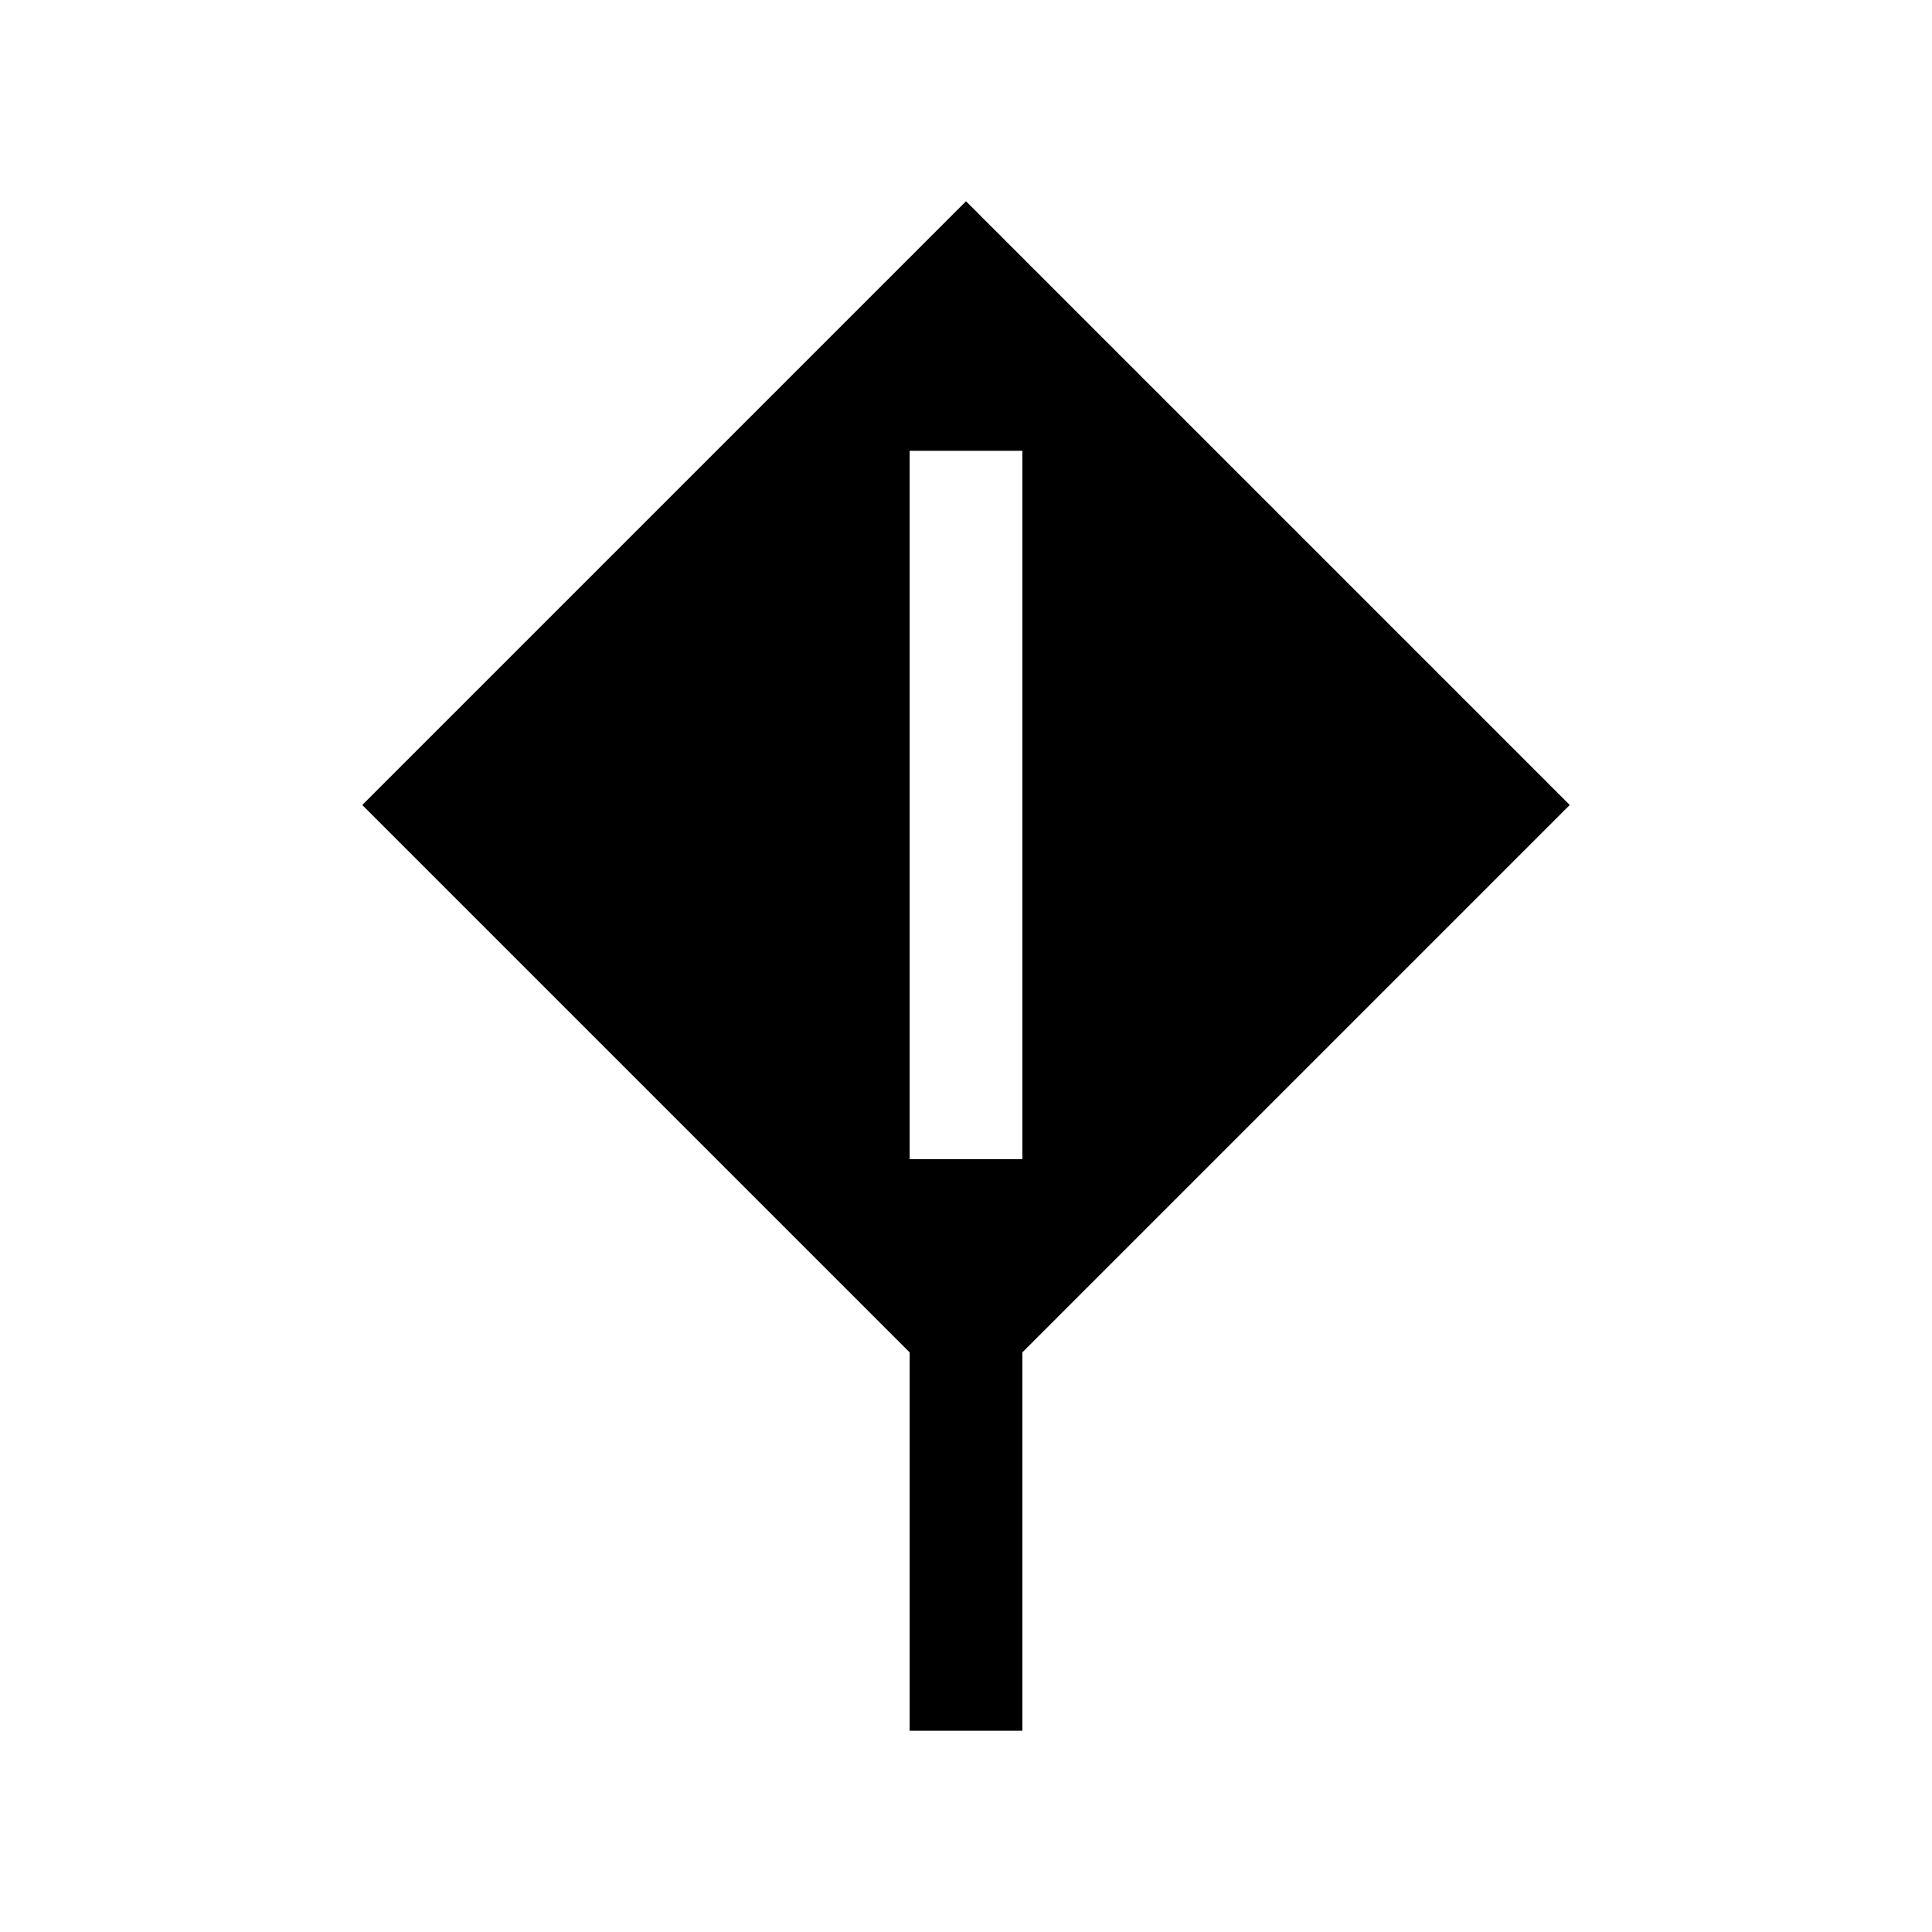
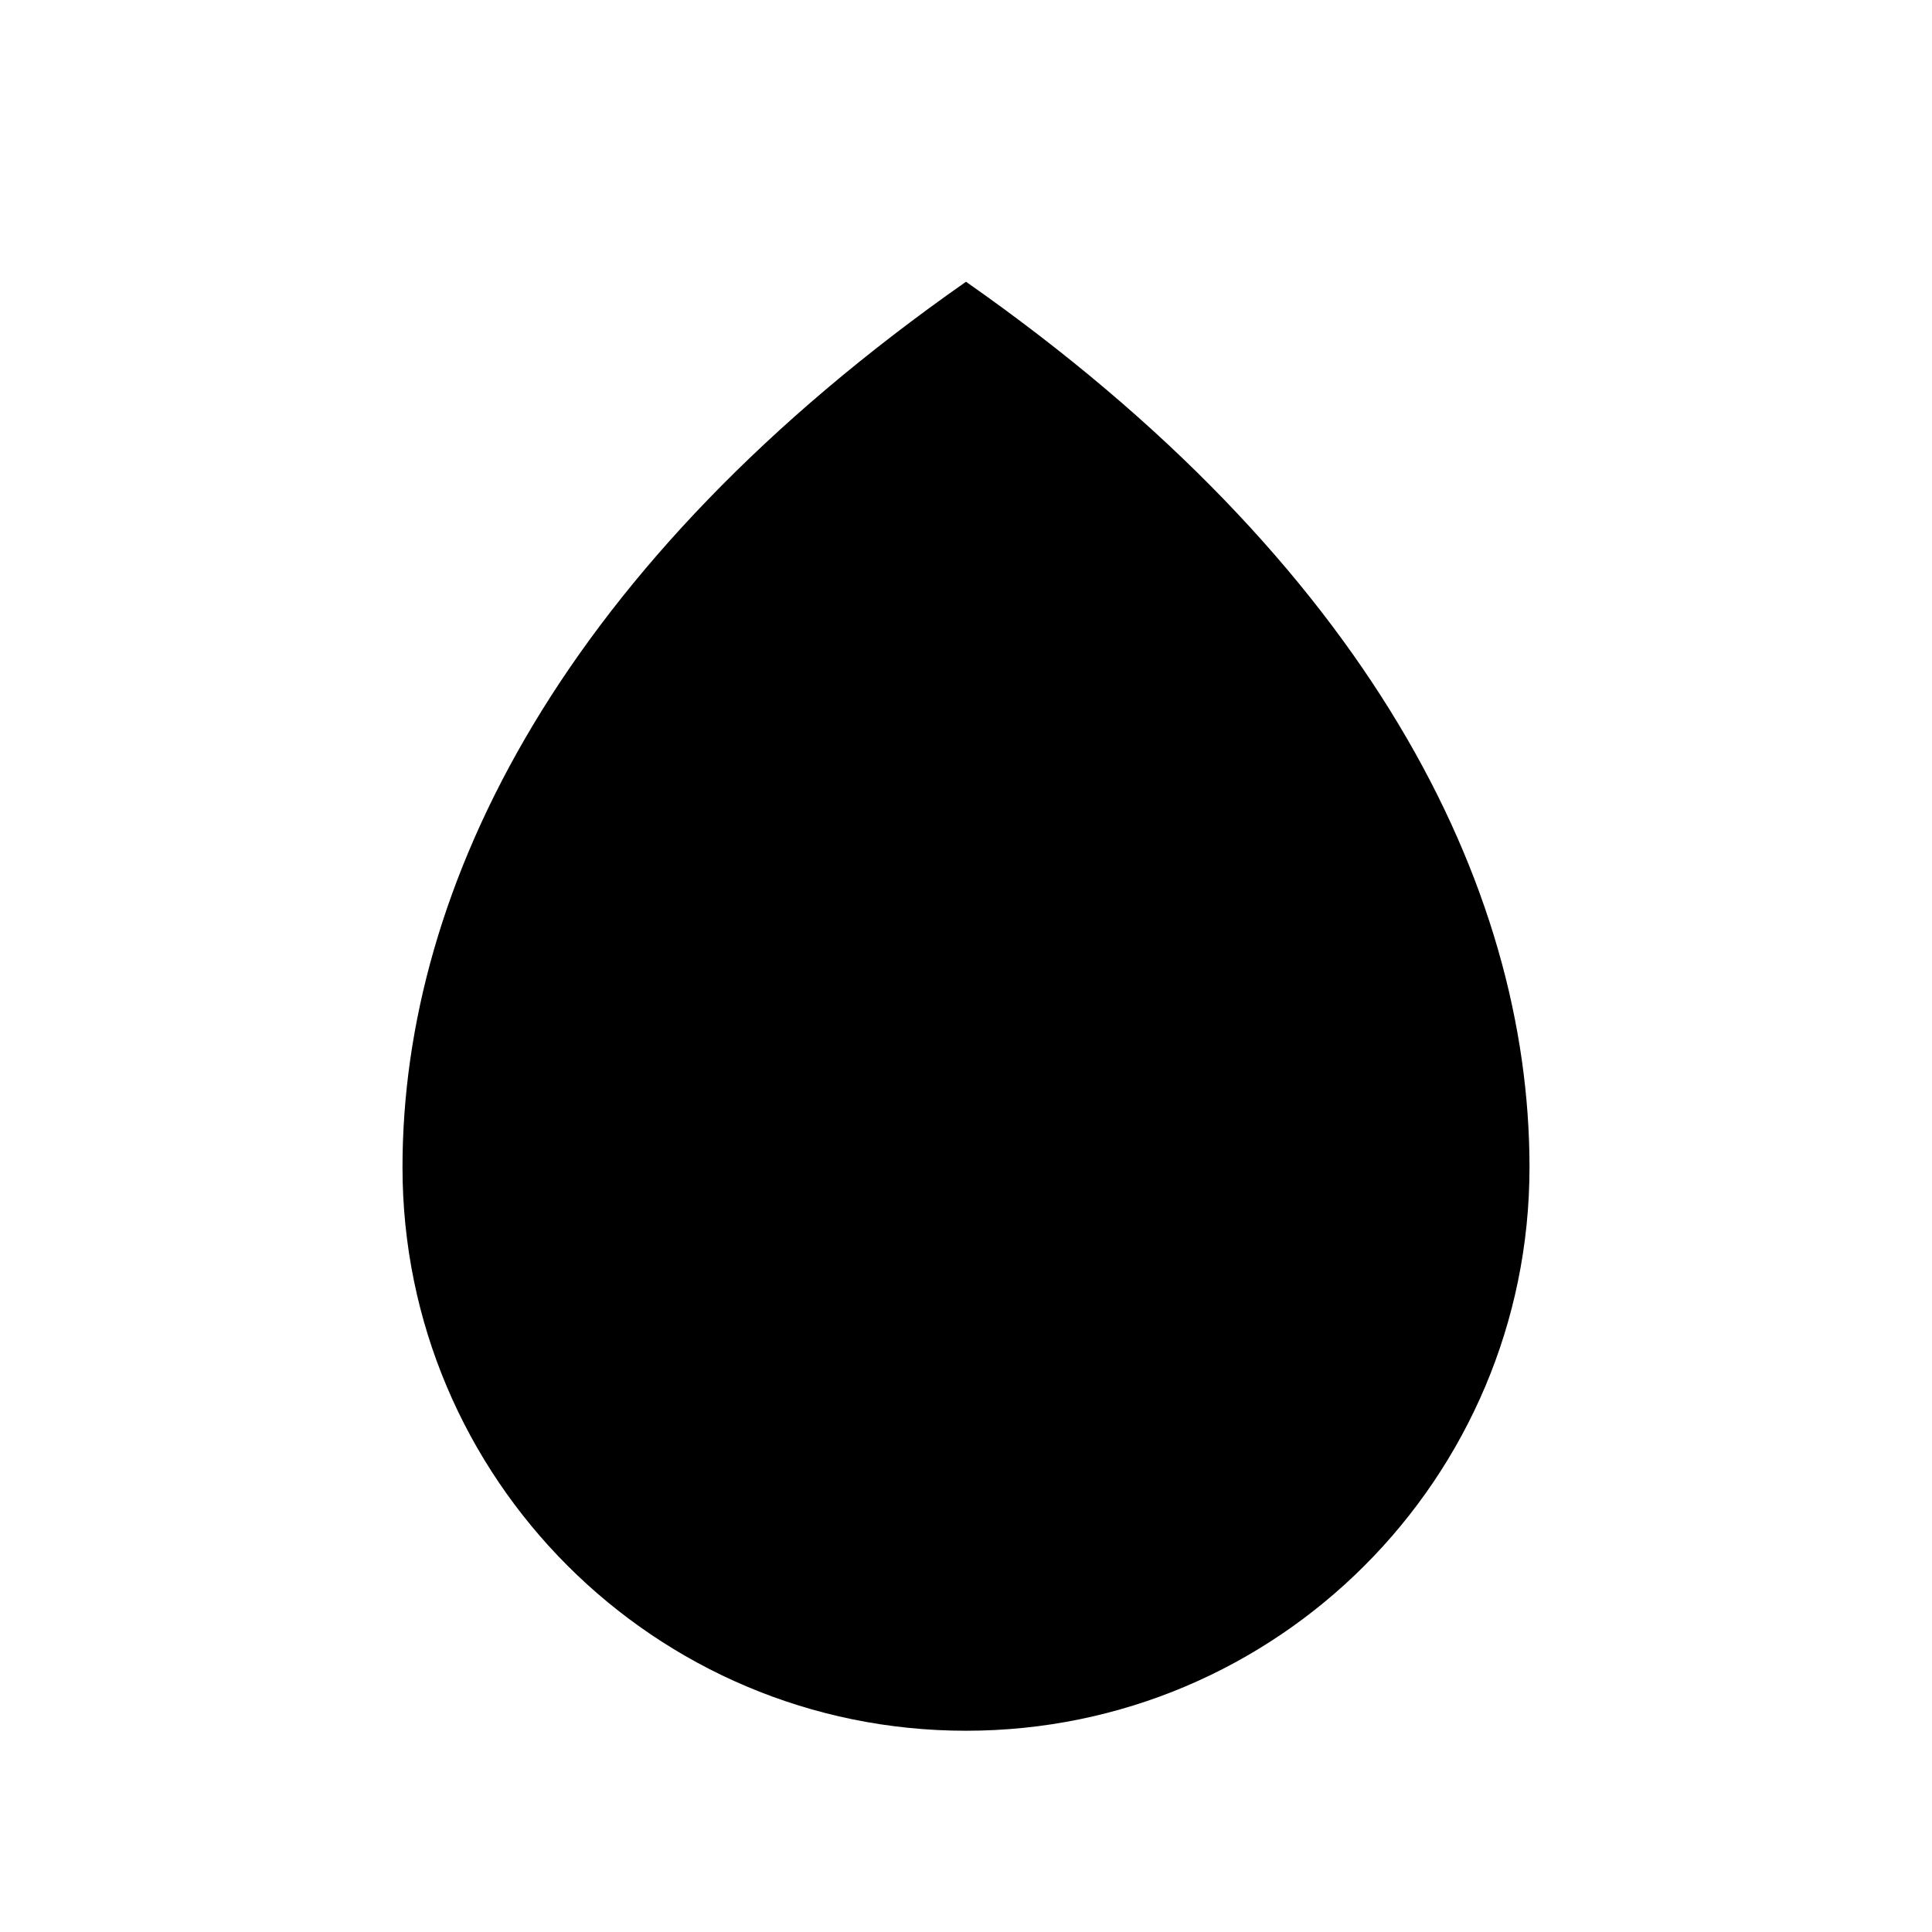
<svg xmlns="http://www.w3.org/2000/svg" viewBox="0 0 24 24" fill="#000" stroke="none">
-   <path fill-rule="evenodd" d="M12,2.5 L19.5,10 L12,17.5 L4.5,10 Z M11.3,5.6 H12.7 V14.4 H11.3 Z" />
-   <rect x="11.3" y="15" width="1.4" height="6.5" />
+   <path d="M12,3.5 C17,7 19,11 19,14.5 A7,7 0 0,1 5,14.5 C5,11 7,7 12,3.5 Z" />
+   <rect x="11.2" y="12" width="1.6" height="9" />
</svg>
